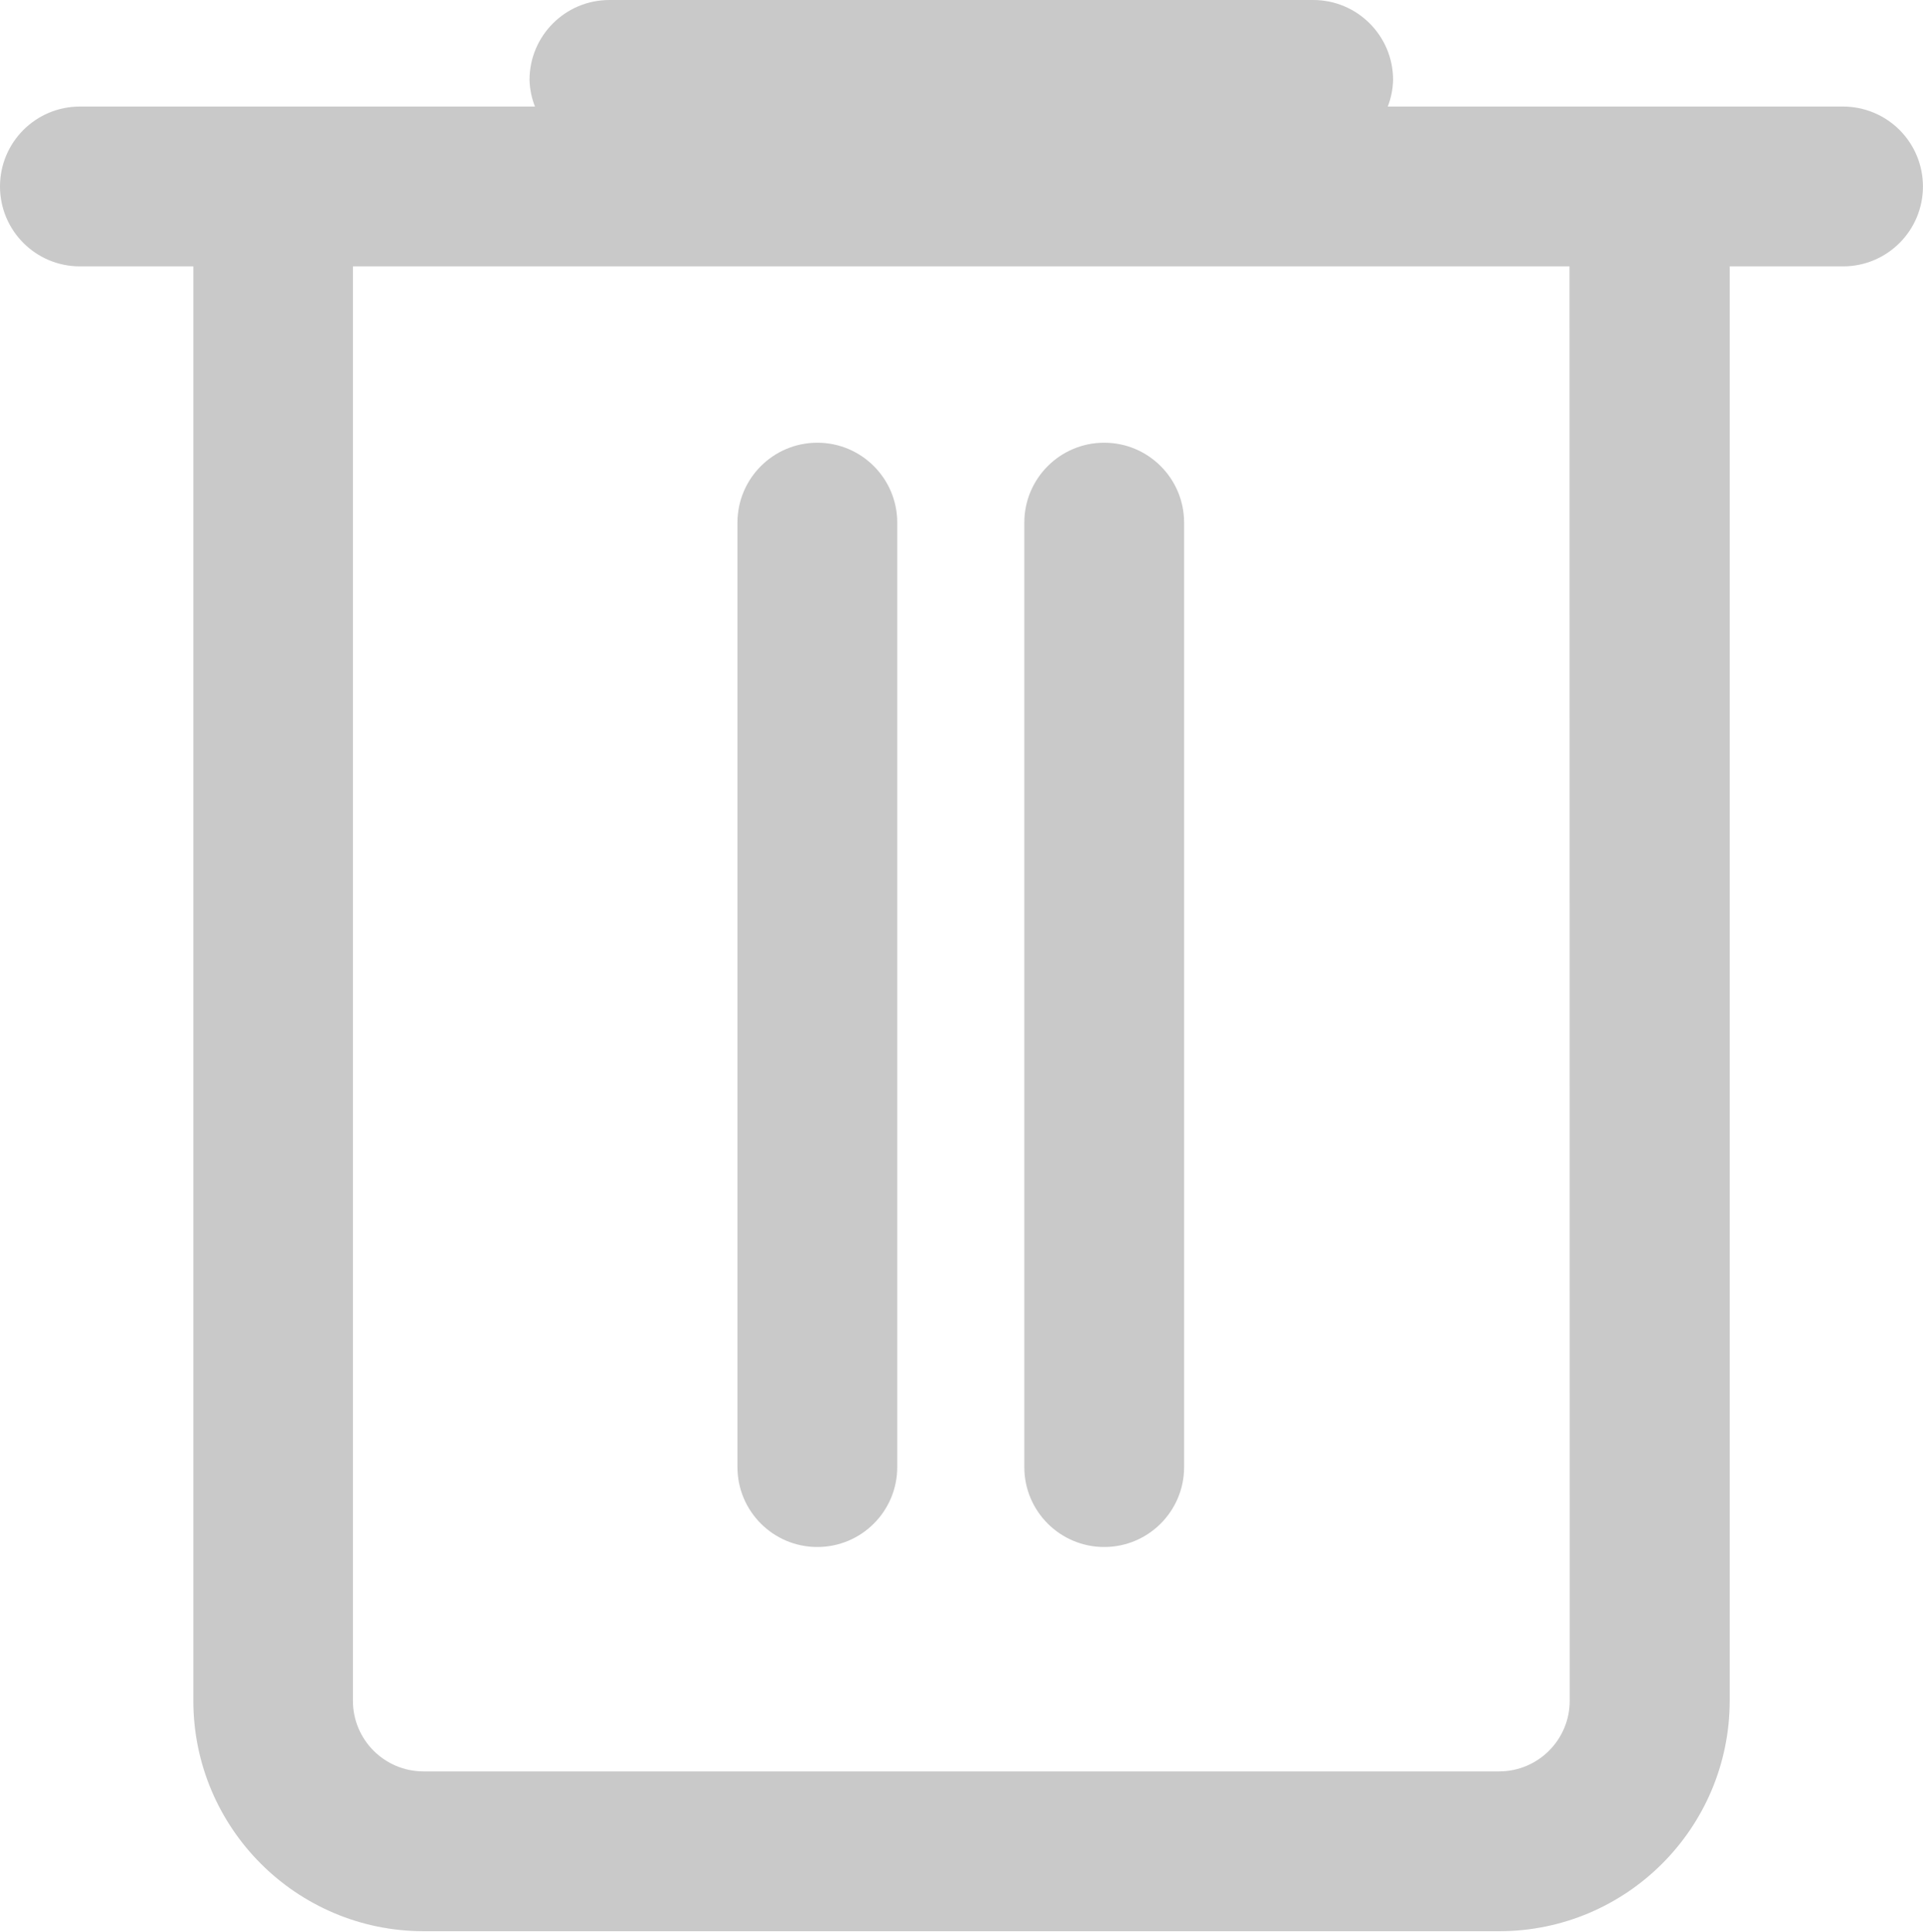
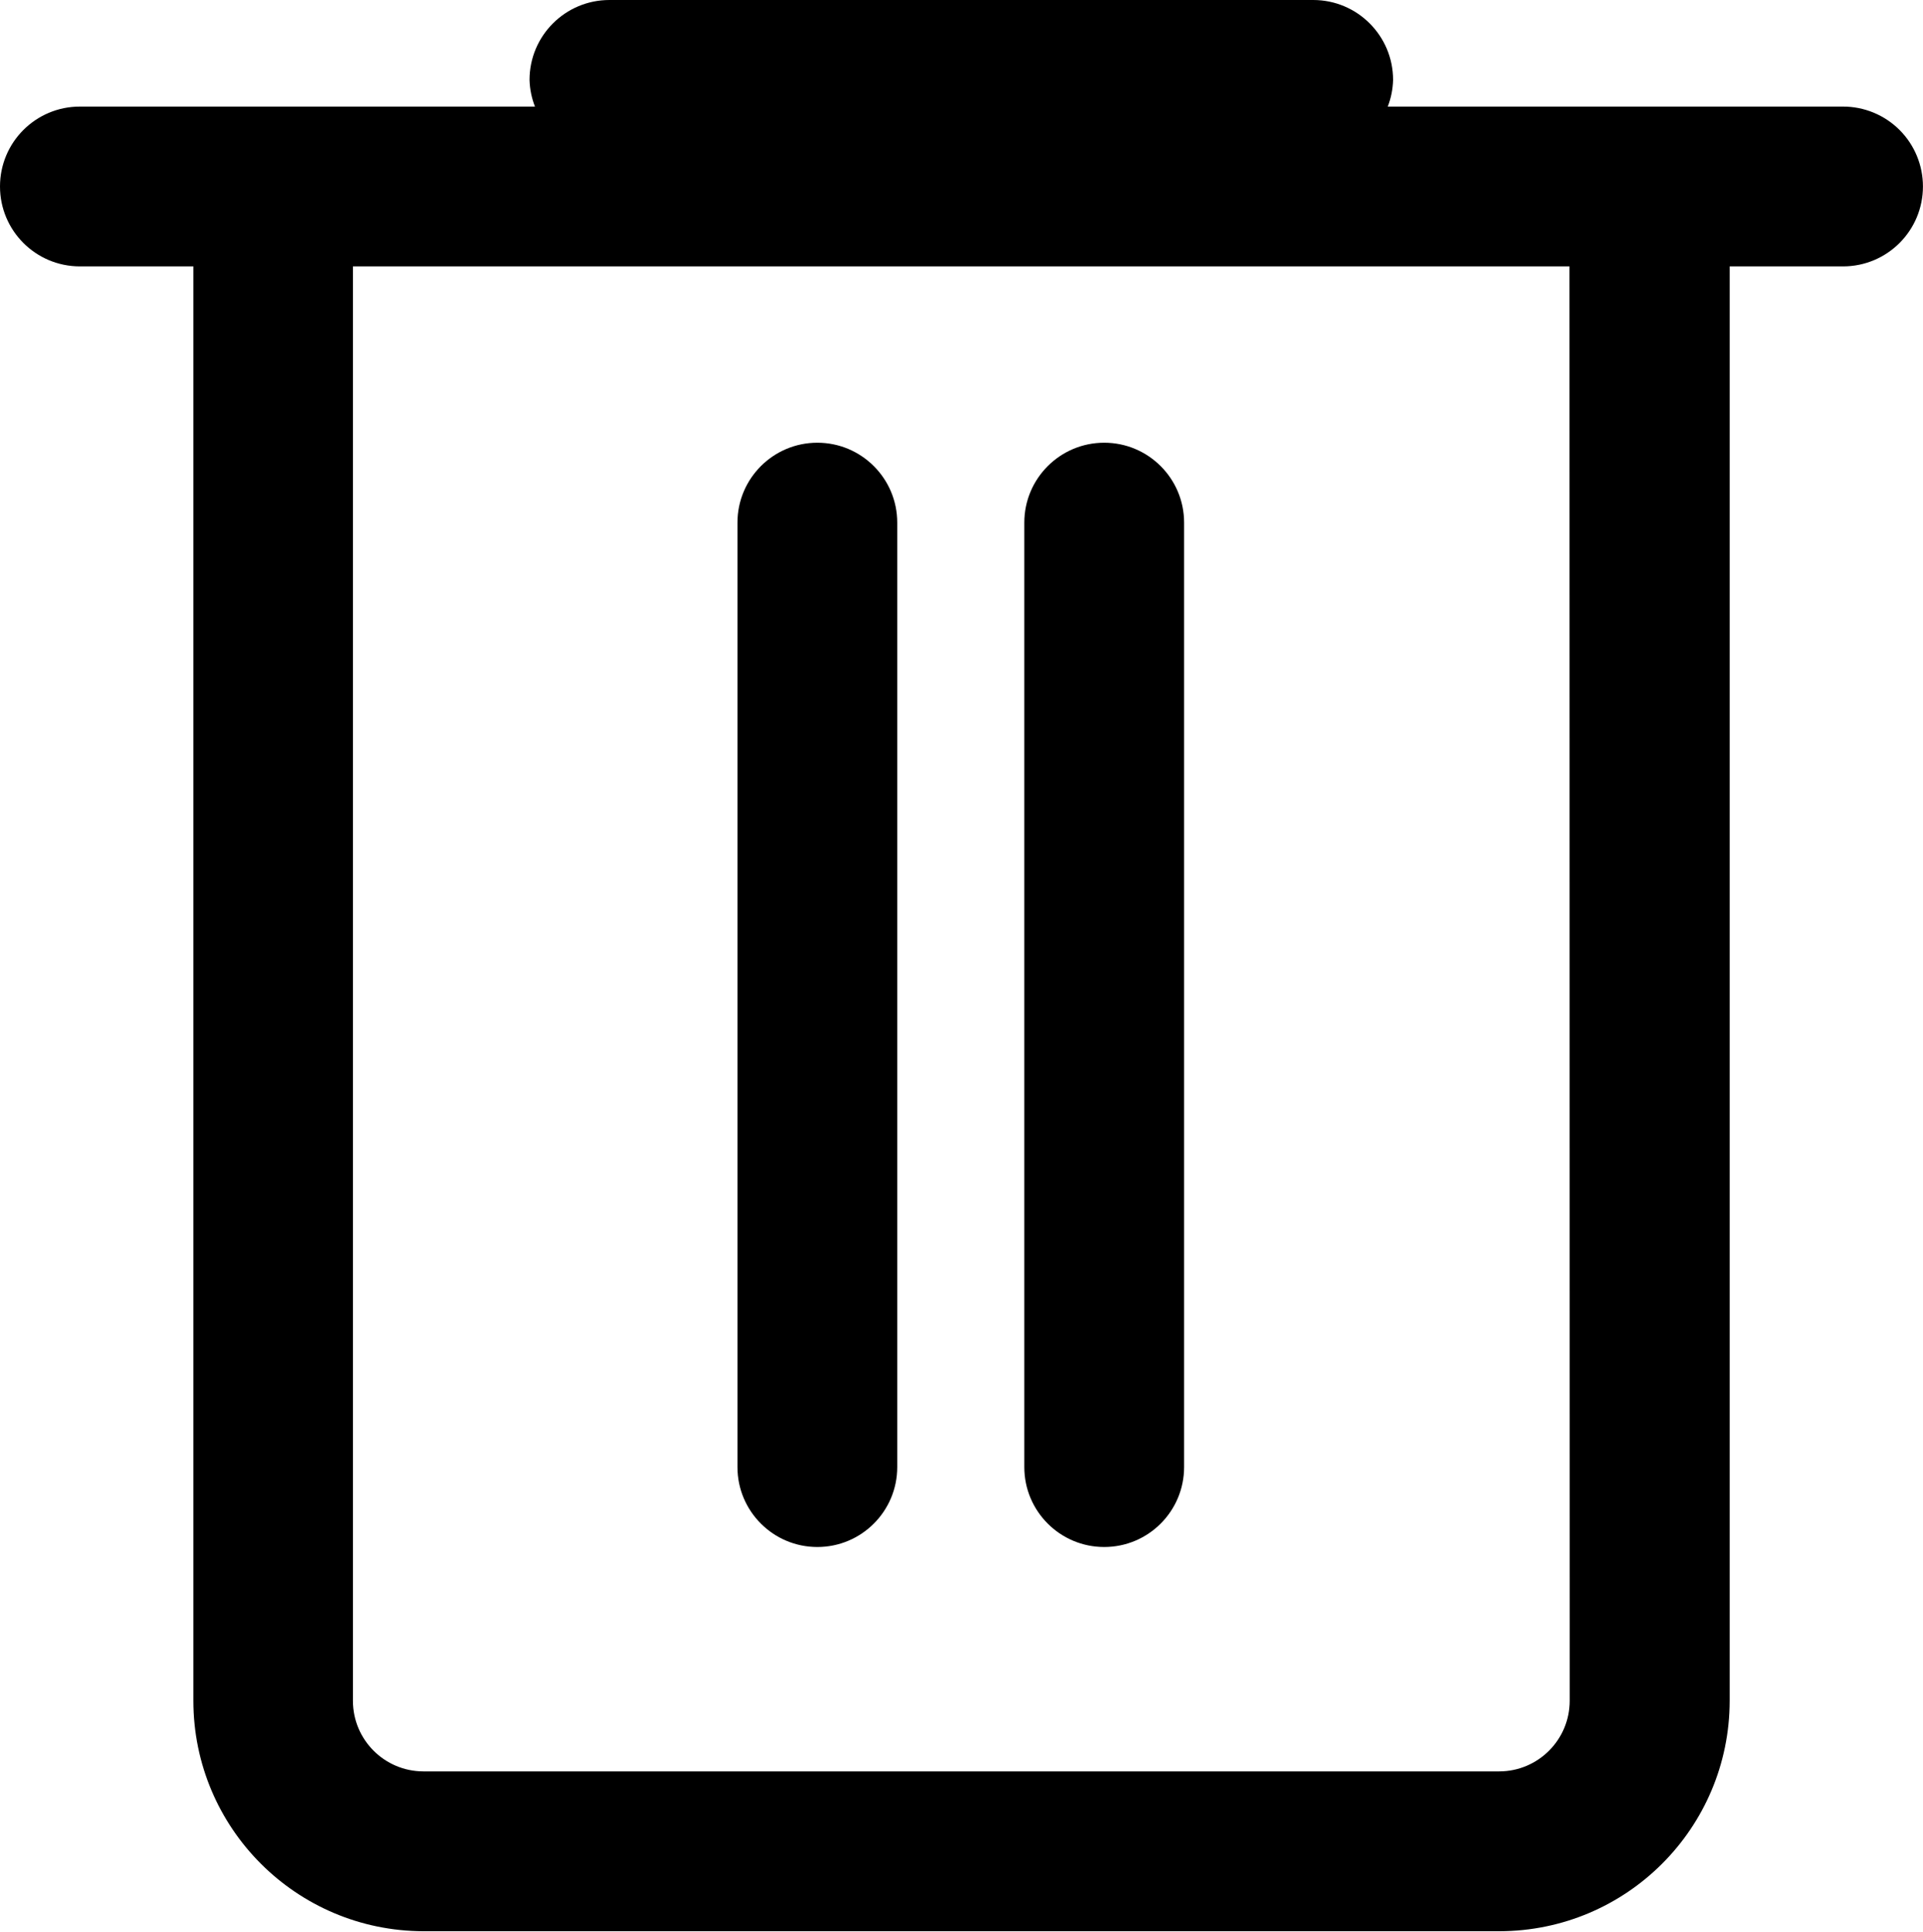
<svg xmlns="http://www.w3.org/2000/svg" id="prefix__picto-delet" width="18.05" height="18.125" viewBox="0 0 18.05 18.125">
  <defs>
-     <style>
-             .prefix__cls-1{fill:#c9c9c9}
-         </style>
-   </defs>
+     </defs>
  <g id="prefix__delet">
    <path id="prefix__Tracé_477" d="M-316.566 223.974h-4.272a.742.742 0 0 0 .05-.25.75.75 0 0 0-.75-.75h-6.607a.75.75 0 0 0-.75.75.742.742 0 0 0 .051.25h-4.272a.75.75 0 0 0-.75.75.75.75 0 0 0 .75.75h1.065v13.463a2.164 2.164 0 0 0 2.161 2.162h10.1a2.165 2.165 0 0 0 2.162-2.162v-13.463h1.064a.75.75 0 0 0 .75-.75.75.75 0 0 0-.752-.75zm-2.564 14.963a.663.663 0 0 1-.662.662h-10.1a.663.663 0 0 1-.661-.662v-13.463h11.421z" class="prefix__cls-1" data-name="Tracé 477" transform="translate(333.866 -222.974)" />
    <path id="prefix__Tracé_478" d="M-326.193 237.493a.75.75 0 0 0 .75-.75v-8.864a.75.75 0 0 0-.75-.75.75.75 0 0 0-.75.75v8.864a.75.75 0 0 0 .75.75z" class="prefix__cls-1" data-name="Tracé 478" transform="translate(333.866 -222.974)" />
    <path id="prefix__Tracé_479" d="M-323.5 237.493a.75.75 0 0 0 .75-.75v-8.864a.75.75 0 0 0-.75-.75.75.75 0 0 0-.75.75v8.864a.75.75 0 0 0 .75.75z" class="prefix__cls-1" data-name="Tracé 479" transform="translate(333.866 -222.974)" />
  </g>
</svg>
